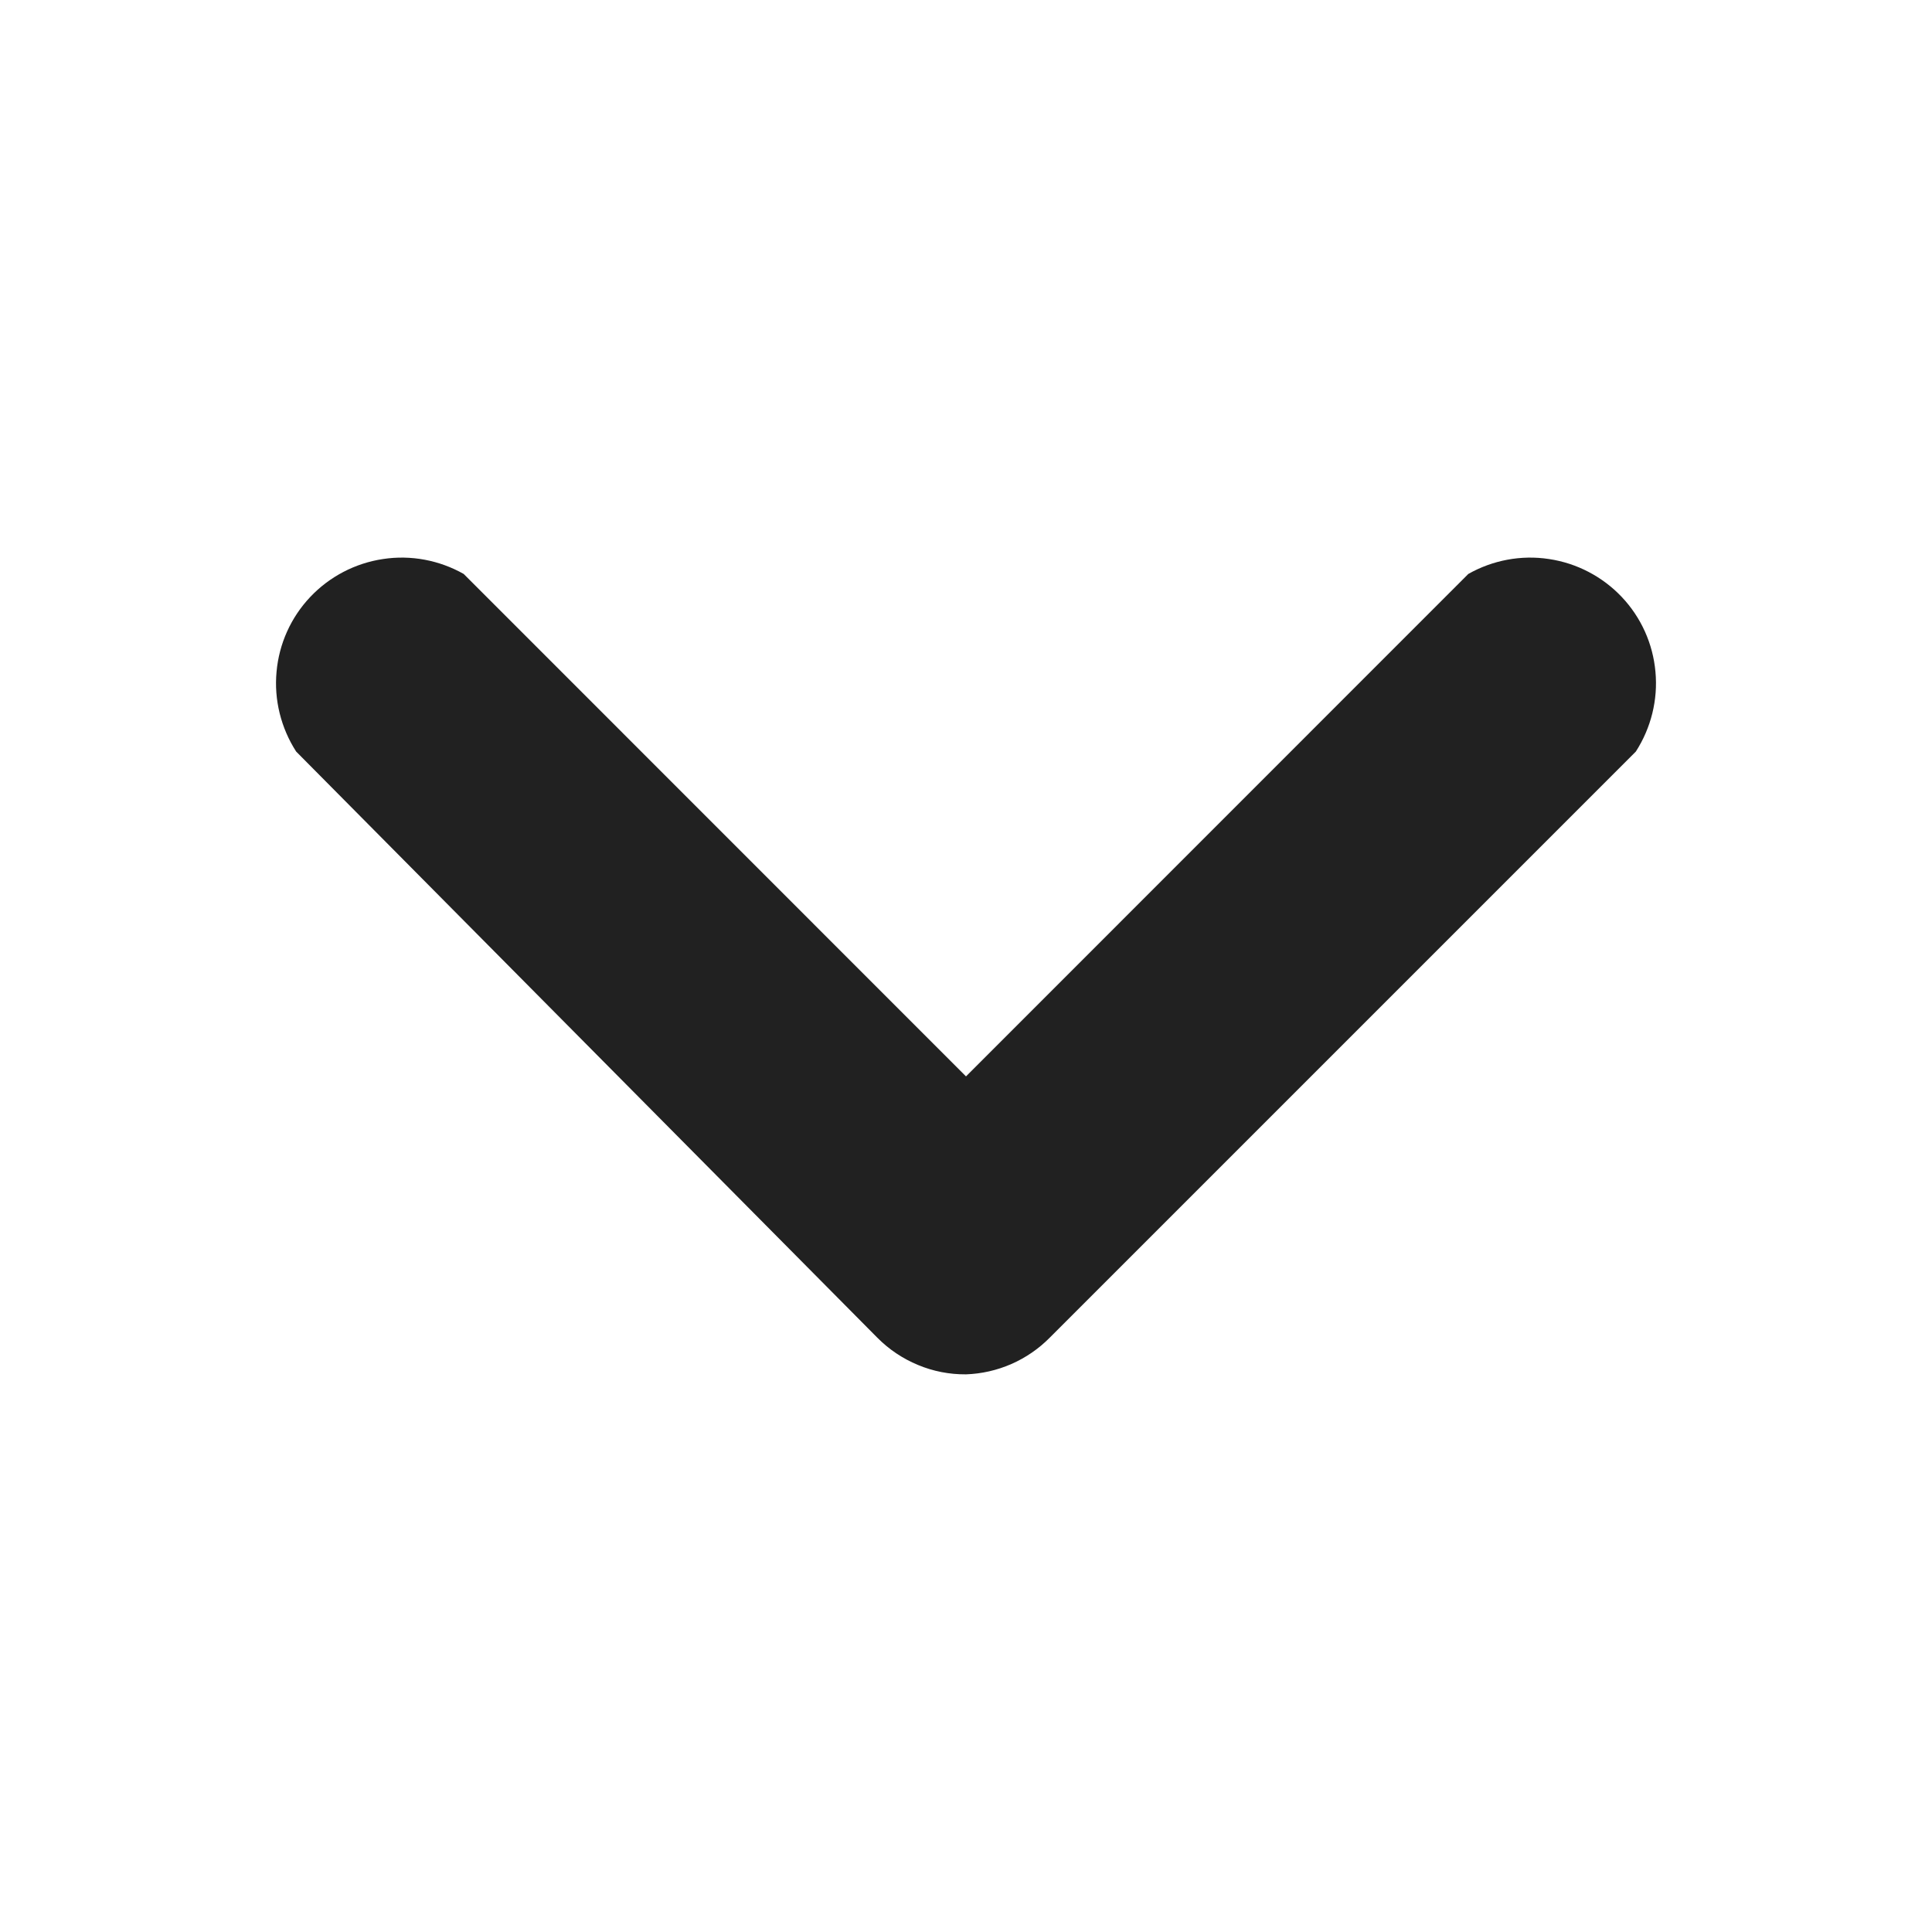
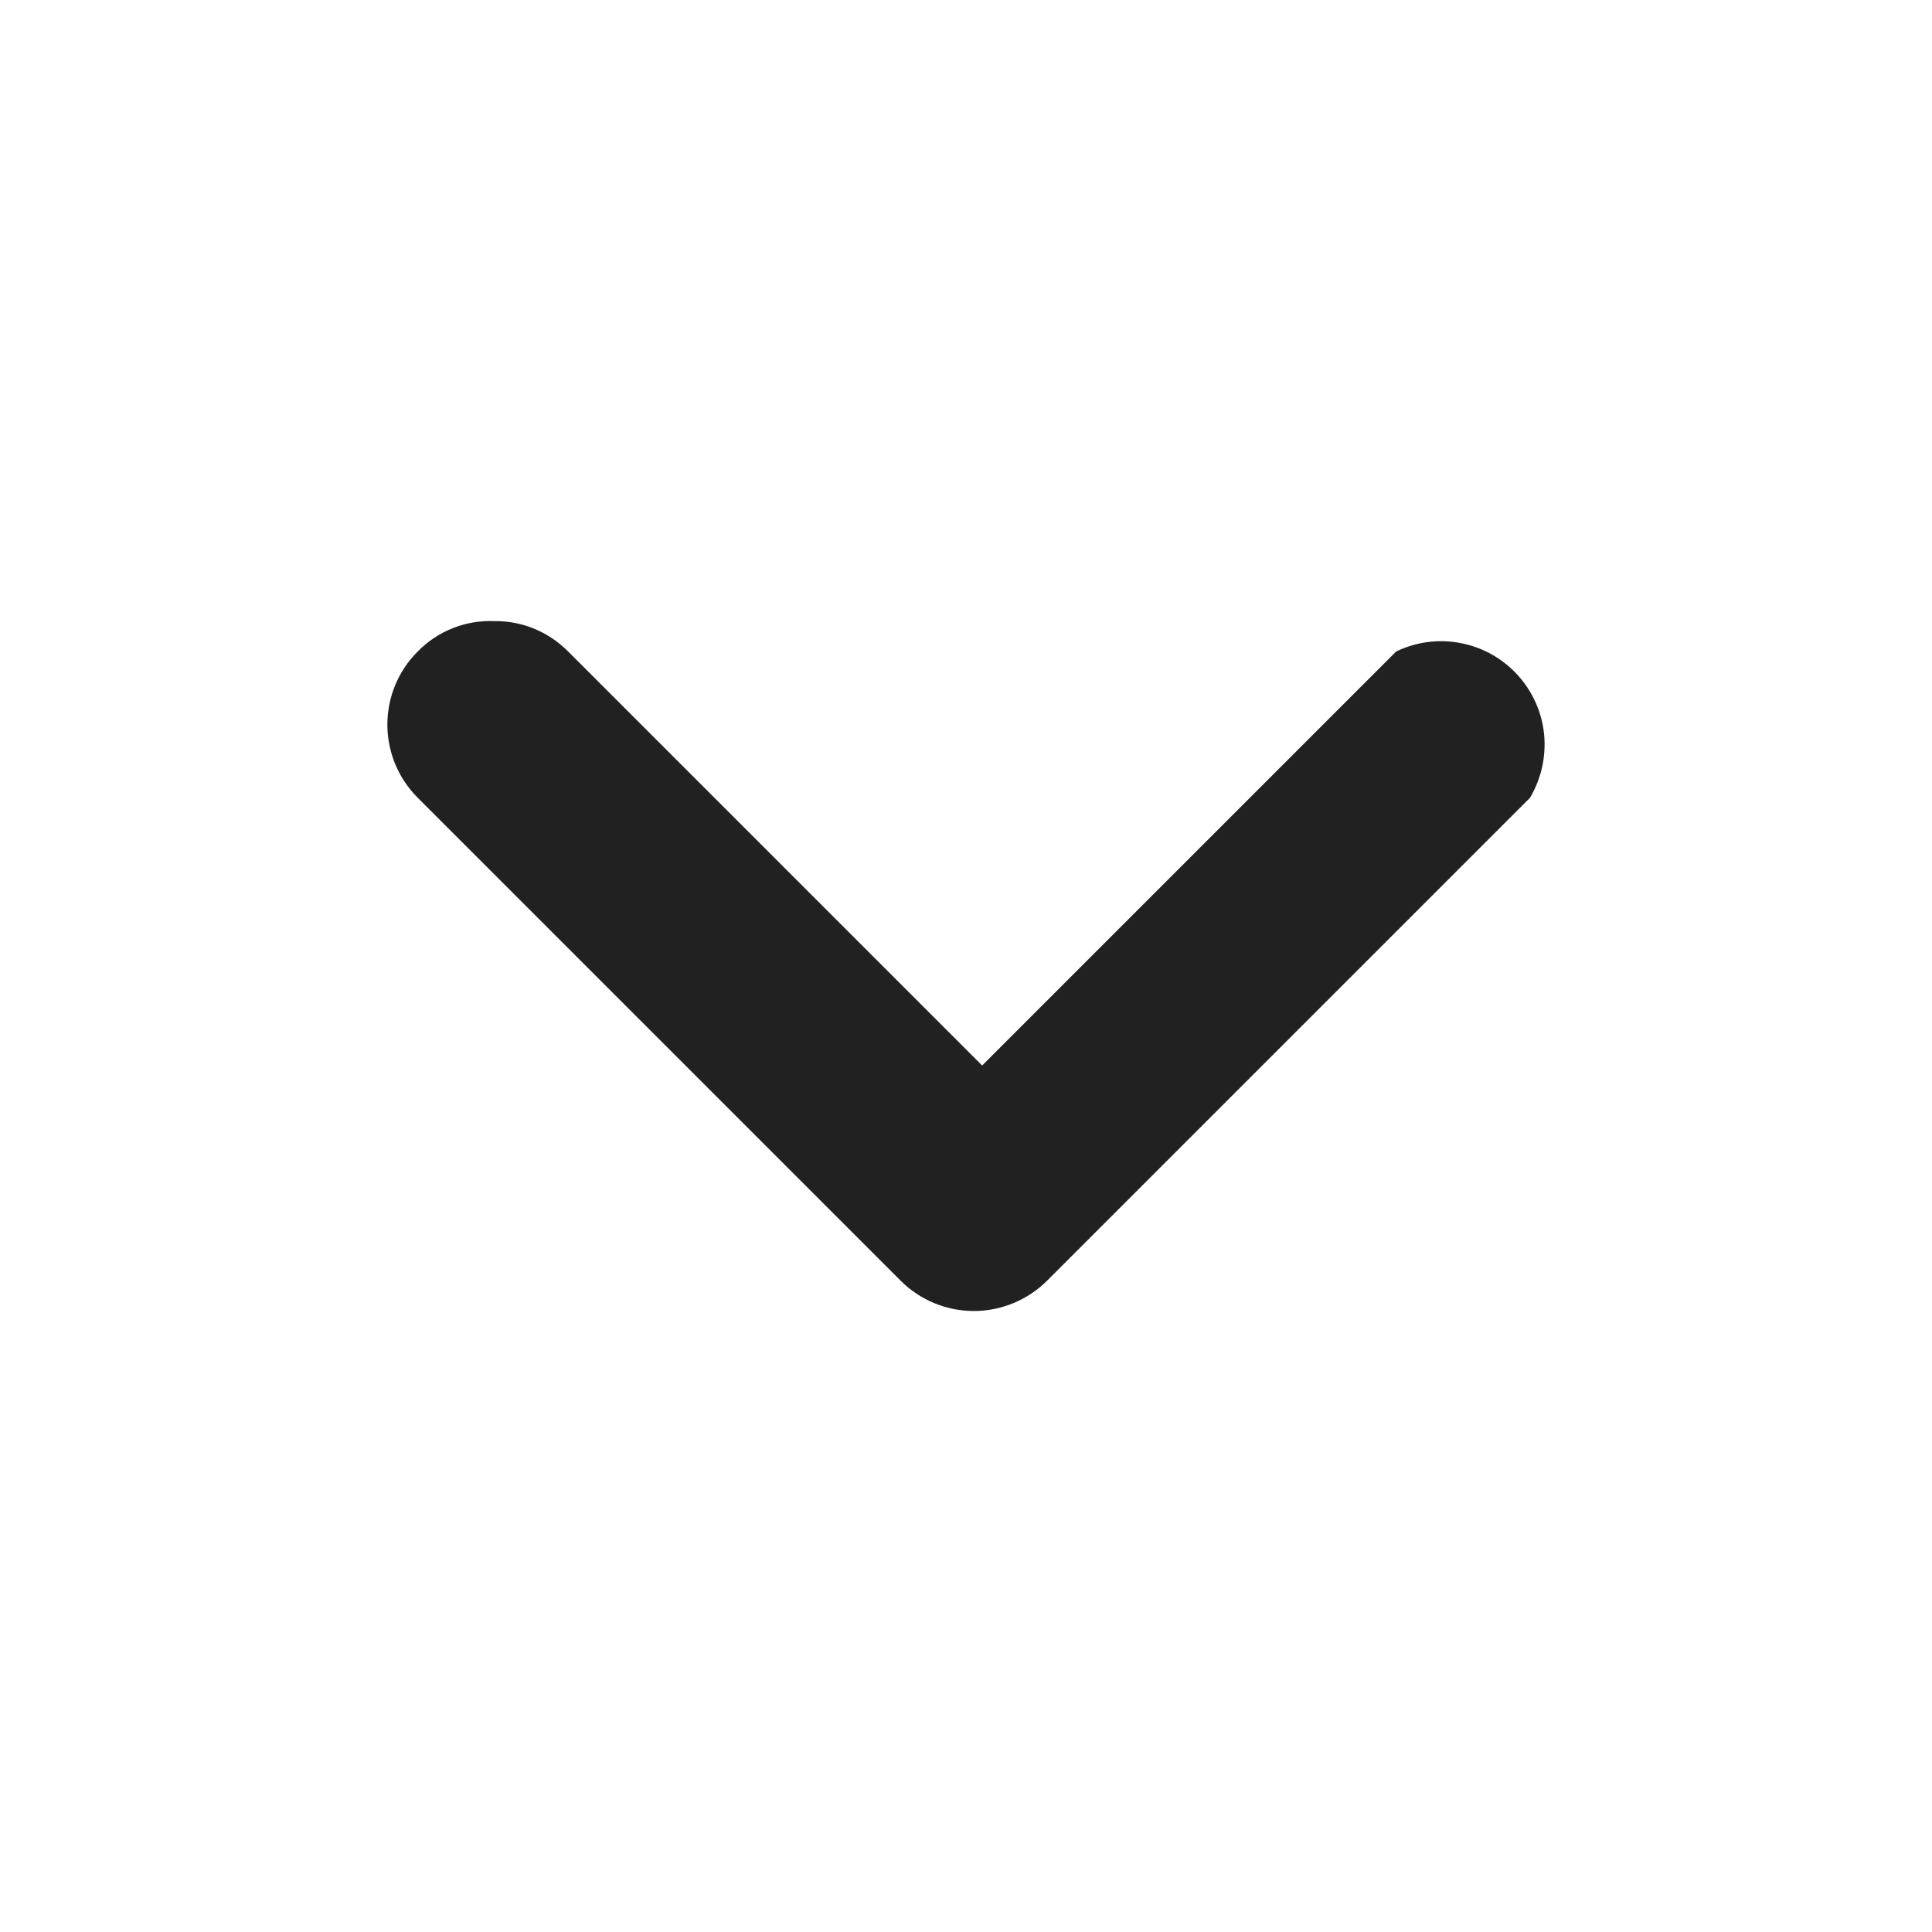
<svg xmlns="http://www.w3.org/2000/svg" width="14" height="14" viewBox="0 0 14 14" fill="none">
-   <path d="M7 9.959C6.88 9.96 6.762 9.937 6.652 9.891C6.541 9.845 6.441 9.778 6.357 9.693L2.146 5.446C2.036 5.275 1.985 5.071 2.004 4.868C2.022 4.665 2.108 4.474 2.248 4.326C2.388 4.178 2.574 4.081 2.775 4.051C2.977 4.02 3.183 4.059 3.36 4.159L7 7.8L10.64 4.159C10.817 4.059 11.023 4.02 11.225 4.051C11.426 4.081 11.612 4.178 11.752 4.326C11.892 4.474 11.978 4.665 11.996 4.868C12.015 5.071 11.964 5.275 11.854 5.446L7.607 9.693C7.446 9.856 7.229 9.951 7 9.959Z" fill="#212121" />
+   <path d="M3.587 4.501C3.685 4.5 3.783 4.519 3.874 4.557C3.965 4.595 4.047 4.651 4.117 4.721L7.117 7.721L10.117 4.721C10.262 4.651 10.426 4.629 10.584 4.66C10.743 4.69 10.887 4.771 10.996 4.89C11.105 5.009 11.173 5.16 11.189 5.32C11.205 5.481 11.169 5.642 11.087 5.781L7.587 9.281C7.446 9.421 7.255 9.5 7.057 9.5C6.858 9.5 6.667 9.421 6.527 9.281L3.027 5.781C2.886 5.64 2.807 5.449 2.807 5.251C2.807 5.052 2.886 4.861 3.027 4.721C3.099 4.647 3.187 4.589 3.283 4.551C3.38 4.513 3.483 4.496 3.587 4.501Z" fill="#212121" />
</svg>
